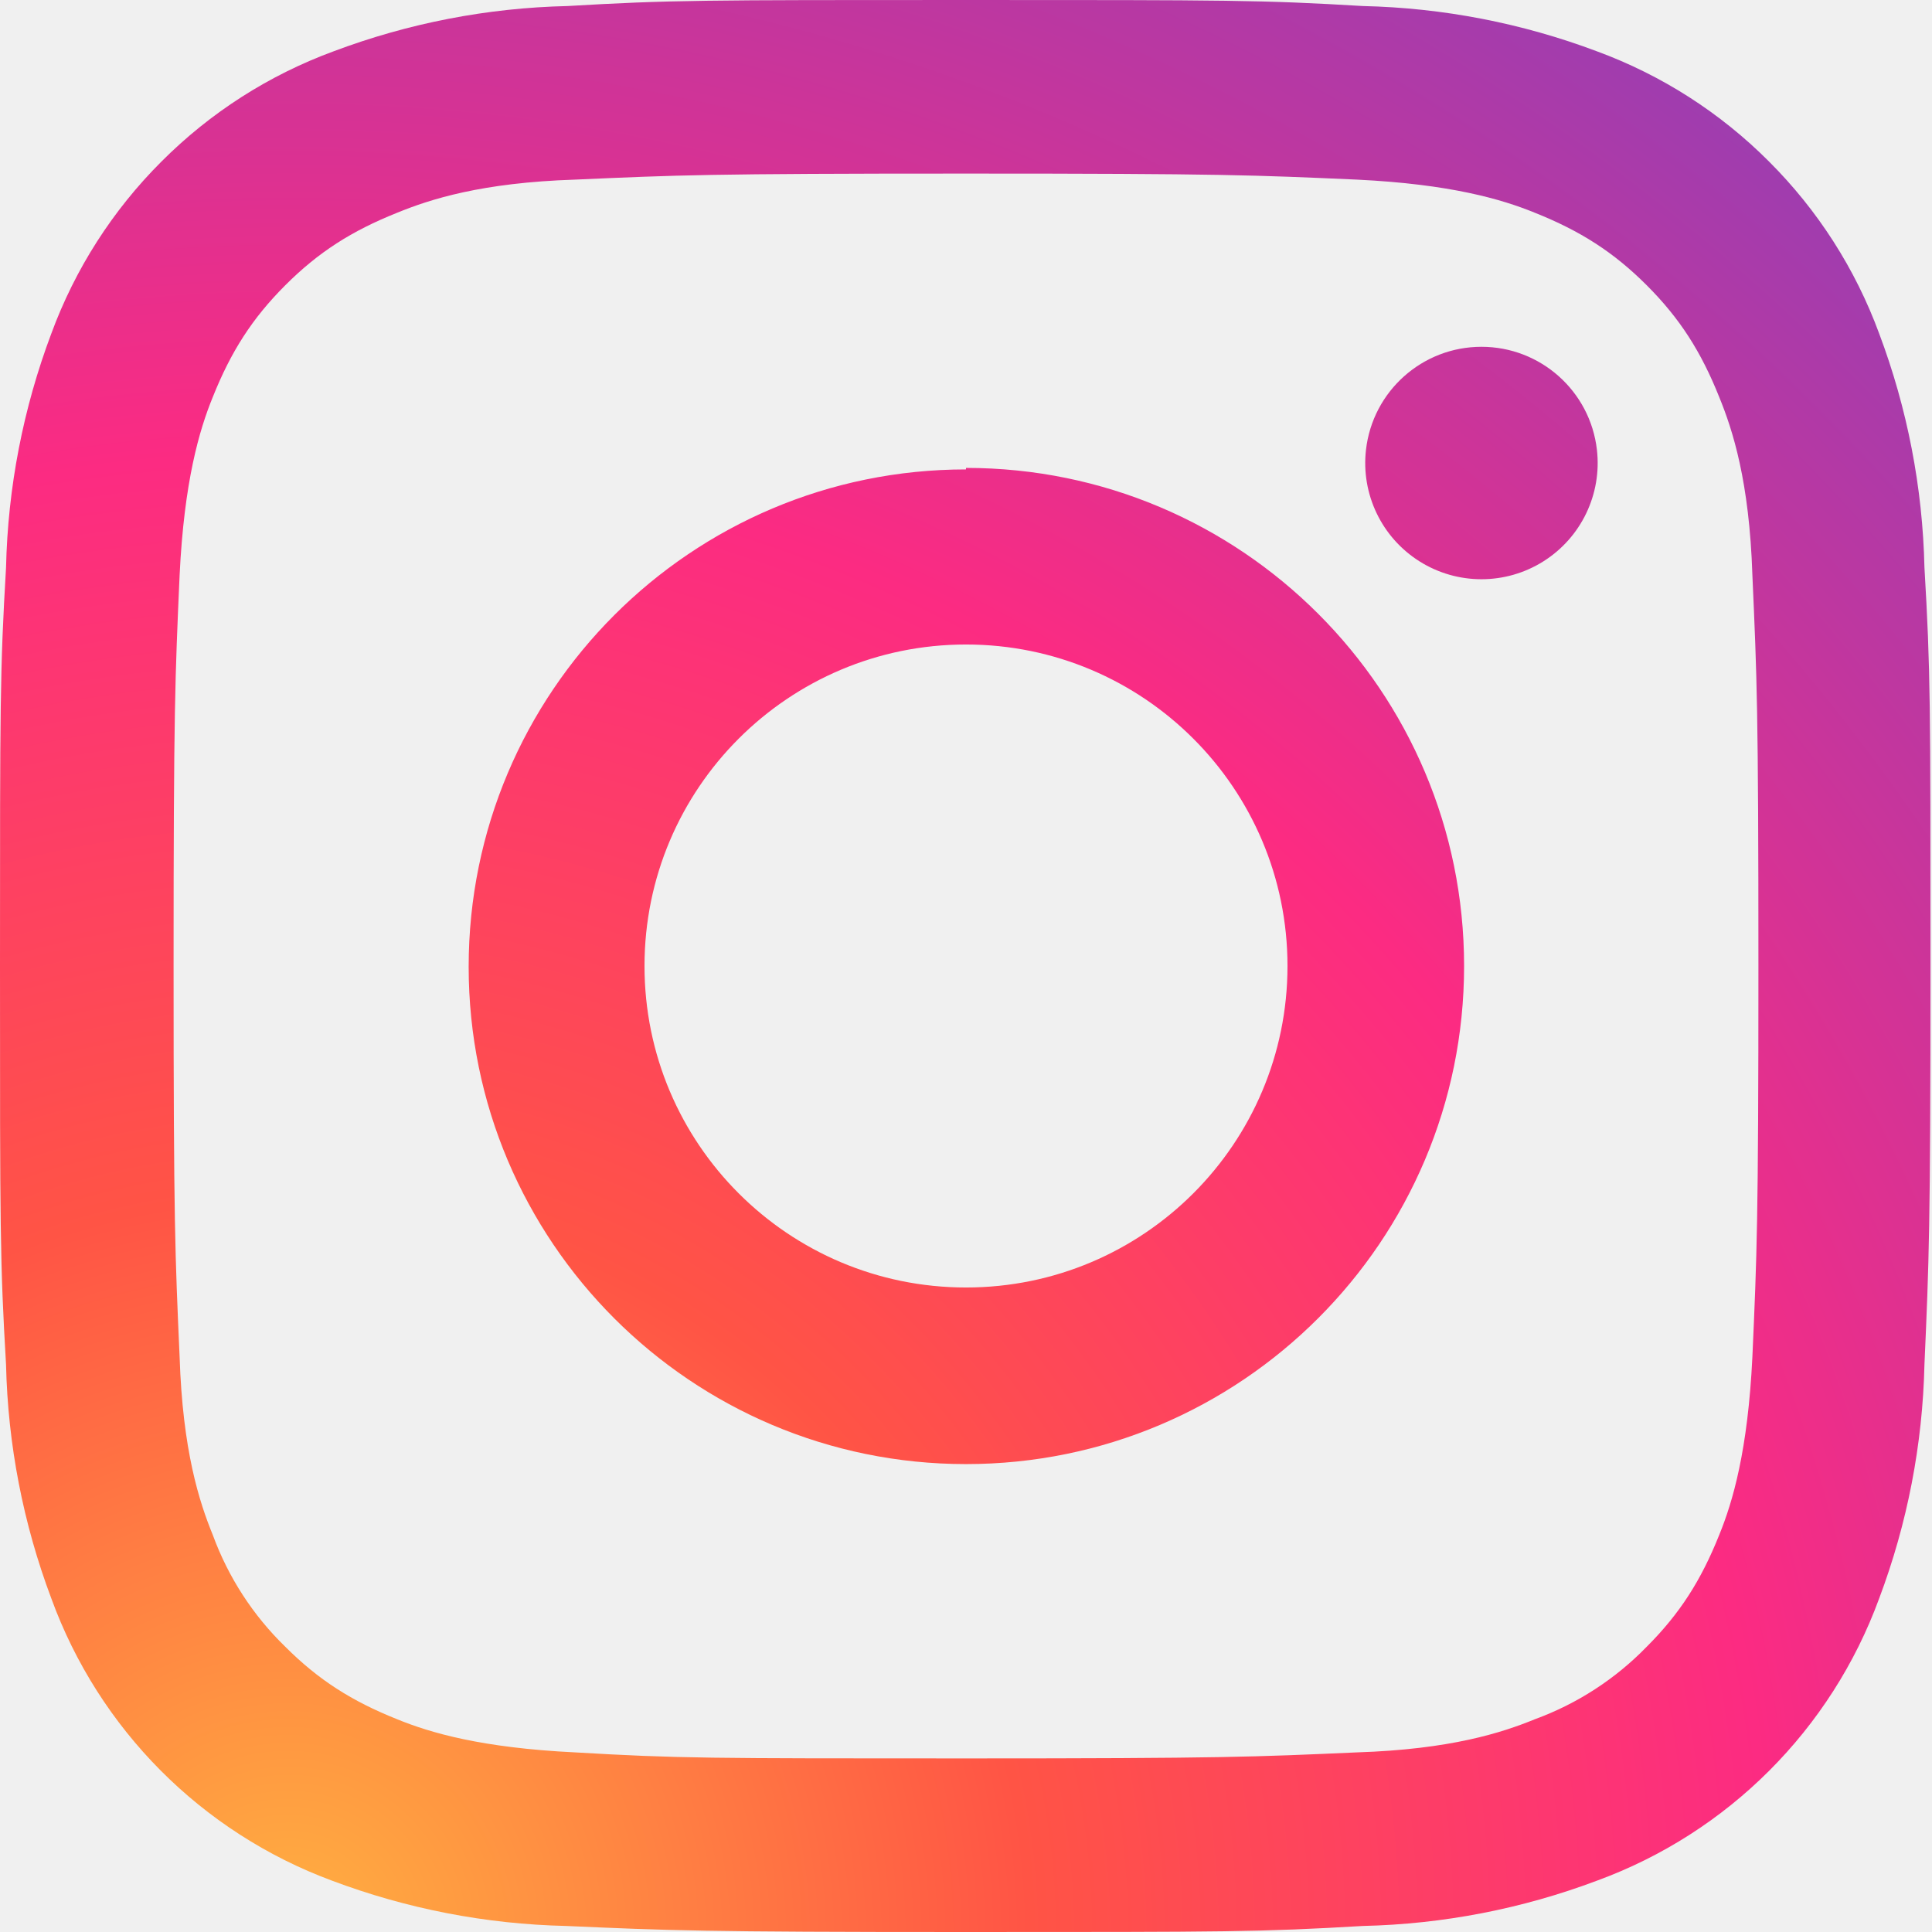
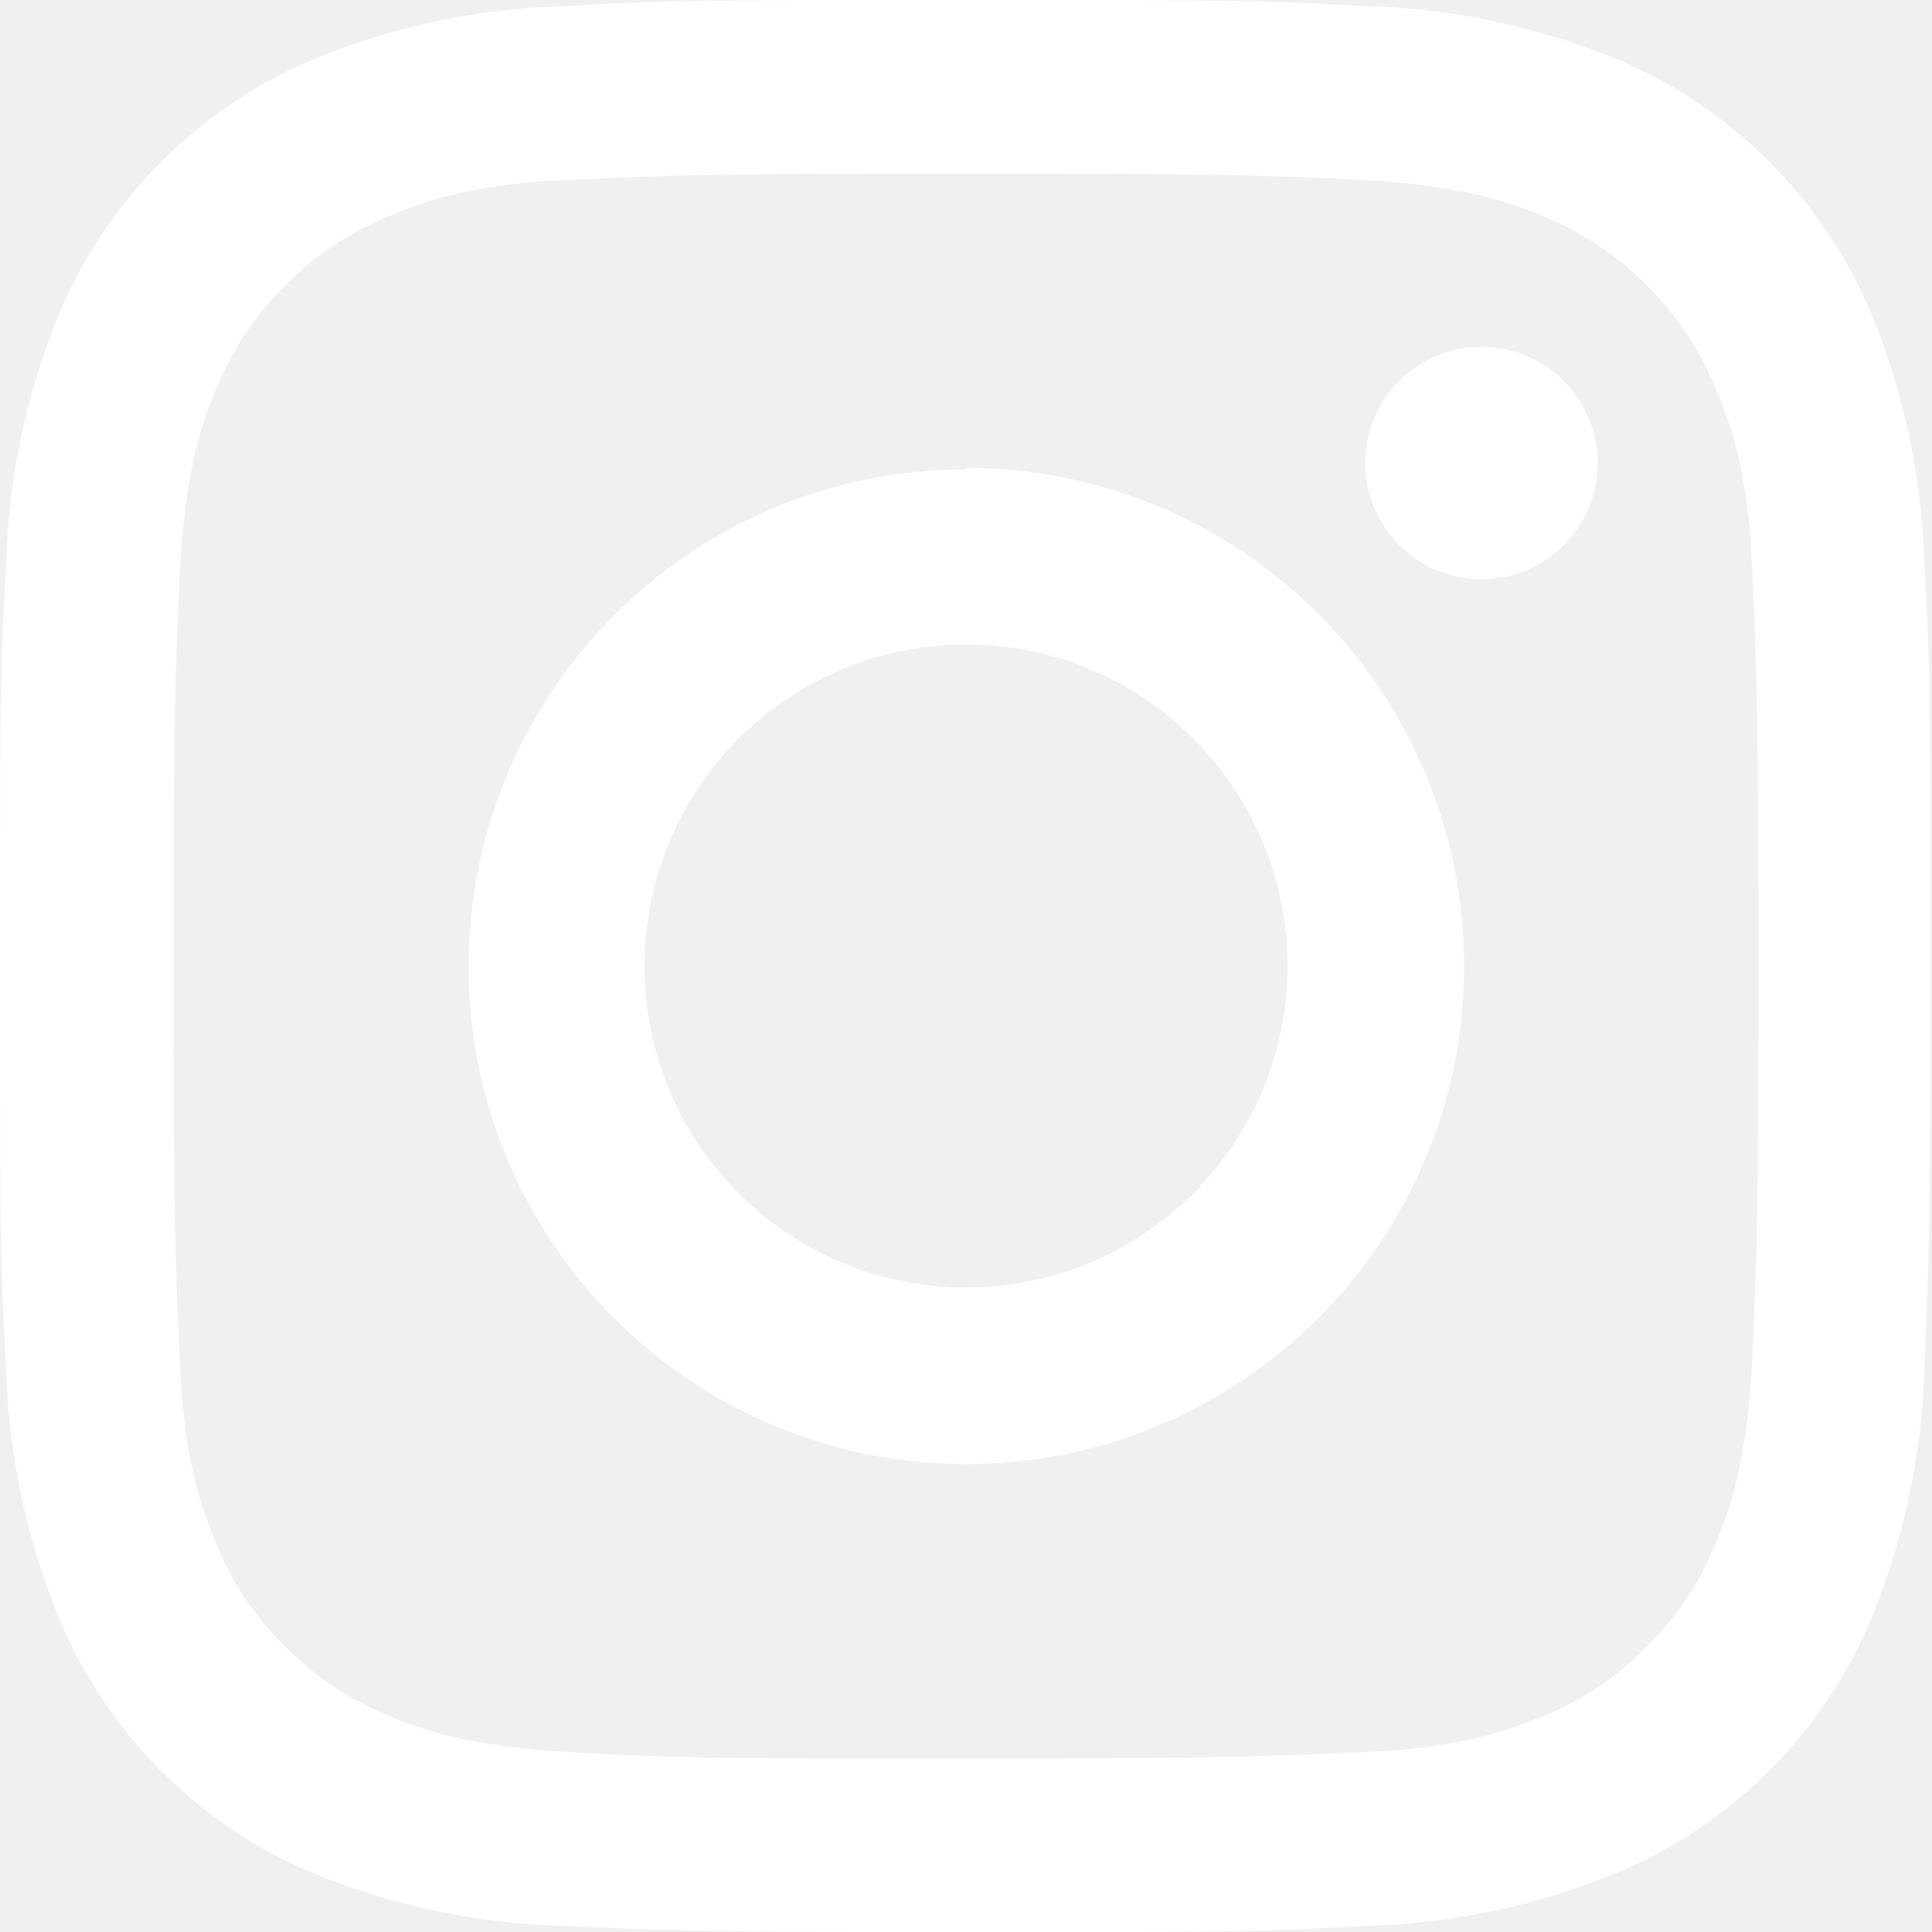
<svg xmlns="http://www.w3.org/2000/svg" viewBox="0 0 128 128">
  <defs />
-   <path fill="none" d="M0 0h128v128H0z" clip-rule="evenodd" />
-   <radialGradient id="a" cx="19.1" cy="128.4" r="163.6" gradientUnits="userSpaceOnUse">
-     <stop offset="0" stop-color="#ffb140" />
-     <stop offset=".3" stop-color="#ff5445" />
-     <stop offset=".6" stop-color="#fc2b82" />
-     <stop offset="1" stop-color="#8e40b7" />
-   </radialGradient>
-   <path fill="url(#a)" fill-rule="evenodd" d="M105.8 29.8a7.7 7.7 0 11-15.3 0 7.7 7.7 0 0115.3 0zM64 85.3a21.3 21.3 0 110-42.6 21.3 21.3 0 010 42.6zm0-54.2A32.9 32.9 0 1064 97 32.9 32.9 0 0064 31zm0-19.6c17 0 19.1.1 25.9.4 6.2.3 9.6 1.3 11.8 2.2 3 1.2 5.2 2.6 7.4 4.8 2.2 2.2 3.6 4.4 4.8 7.4.9 2.2 2 5.6 2.2 11.8.3 6.8.4 8.8.4 25.9 0 17-.1 19.1-.4 25.9-.3 6.2-1.3 9.6-2.2 11.8-1.2 3-2.6 5.2-4.8 7.4a19.8 19.8 0 01-7.4 4.8c-2.2.9-5.6 2-11.8 2.2-6.8.3-8.8.4-25.9.4-17 0-19.1 0-25.9-.4-6.2-.3-9.6-1.3-11.8-2.2-3-1.2-5.2-2.6-7.4-4.8a19.8 19.8 0 01-4.8-7.4c-.9-2.2-2-5.6-2.2-11.8-.3-6.8-.4-8.8-.4-25.9 0-17 .1-19.1.4-25.9.3-6.2 1.3-9.6 2.2-11.8 1.2-3 2.6-5.2 4.8-7.4 2.2-2.2 4.4-3.6 7.4-4.8 2.2-.9 5.6-2 11.8-2.2 6.8-.3 8.8-.4 25.9-.4zM64 0C46.6 0 44.4 0 37.6.4a47 47 0 00-15.5 3 31.4 31.4 0 00-11.4 7.3 31.4 31.4 0 00-7.3 11.4 47 47 0 00-3 15.5C0 44.4 0 46.6 0 64s0 19.6.4 26.4a47 47 0 003 15.5A31.4 31.4 0 0022 124.6a47 47 0 0015.5 3c6.8.3 9 .4 26.4.4s19.6 0 26.4-.4a47 47 0 0015.5-3 31.4 31.4 0 0018.7-18.7 47 47 0 003-15.5c.3-6.8.4-9 .4-26.4s0-19.6-.4-26.4a47 47 0 00-3-15.5 31.4 31.4 0 00-7.3-11.4 31.4 31.4 0 00-11.4-7.3 47 47 0 00-15.5-3C83.6 0 81.4 0 64 0z" clip-rule="evenodd" />
+   <path fill="#fff" d="M105.8 29.8a7.7 7.7 0 11-15.3 0 7.7 7.7 0 0115.3 0zM64 85.3a21.3 21.3 0 110-42.6 21.3 21.3 0 010 42.6zm0-54.2A32.9 32.9 0 1064 97 32.9 32.9 0 0064 31zm0-19.6c17 0 19.1.1 25.9.4 6.2.3 9.6 1.3 11.8 2.2 3 1.2 5.2 2.6 7.4 4.8 2.2 2.2 3.6 4.4 4.8 7.4.9 2.2 2 5.6 2.2 11.8.3 6.8.4 8.8.4 25.9 0 17-.1 19.1-.4 25.9-.3 6.2-1.3 9.6-2.2 11.8-1.2 3-2.6 5.2-4.8 7.4a19.8 19.8 0 01-7.4 4.8c-2.2.9-5.6 2-11.8 2.2-6.8.3-8.8.4-25.9.4-17 0-19.1 0-25.9-.4-6.2-.3-9.6-1.3-11.8-2.2-3-1.2-5.2-2.6-7.4-4.8a19.8 19.8 0 01-4.8-7.4c-.9-2.2-2-5.6-2.2-11.8-.3-6.8-.4-8.8-.4-25.9 0-17 .1-19.1.4-25.9.3-6.2 1.3-9.6 2.2-11.8 1.2-3 2.6-5.2 4.8-7.4 2.2-2.2 4.4-3.6 7.4-4.8 2.2-.9 5.6-2 11.8-2.2 6.8-.3 8.8-.4 25.9-.4zM64 0C46.6 0 44.4 0 37.6.4a47 47 0 00-15.5 3 31.4 31.4 0 00-11.4 7.3 31.4 31.4 0 00-7.3 11.4 47 47 0 00-3 15.5C0 44.4 0 46.6 0 64s0 19.6.4 26.4a47 47 0 003 15.5A31.4 31.4 0 0022 124.6a47 47 0 0015.5 3c6.8.3 9 .4 26.4.4s19.6 0 26.4-.4a47 47 0 0015.5-3 31.4 31.4 0 0018.7-18.7 47 47 0 003-15.5c.3-6.8.4-9 .4-26.4s0-19.6-.4-26.4a47 47 0 00-3-15.5 31.4 31.4 0 00-7.3-11.4 31.4 31.4 0 00-11.4-7.3 47 47 0 00-15.5-3C83.6 0 81.4 0 64 0z" clip-rule="evenodd" />
</svg>
